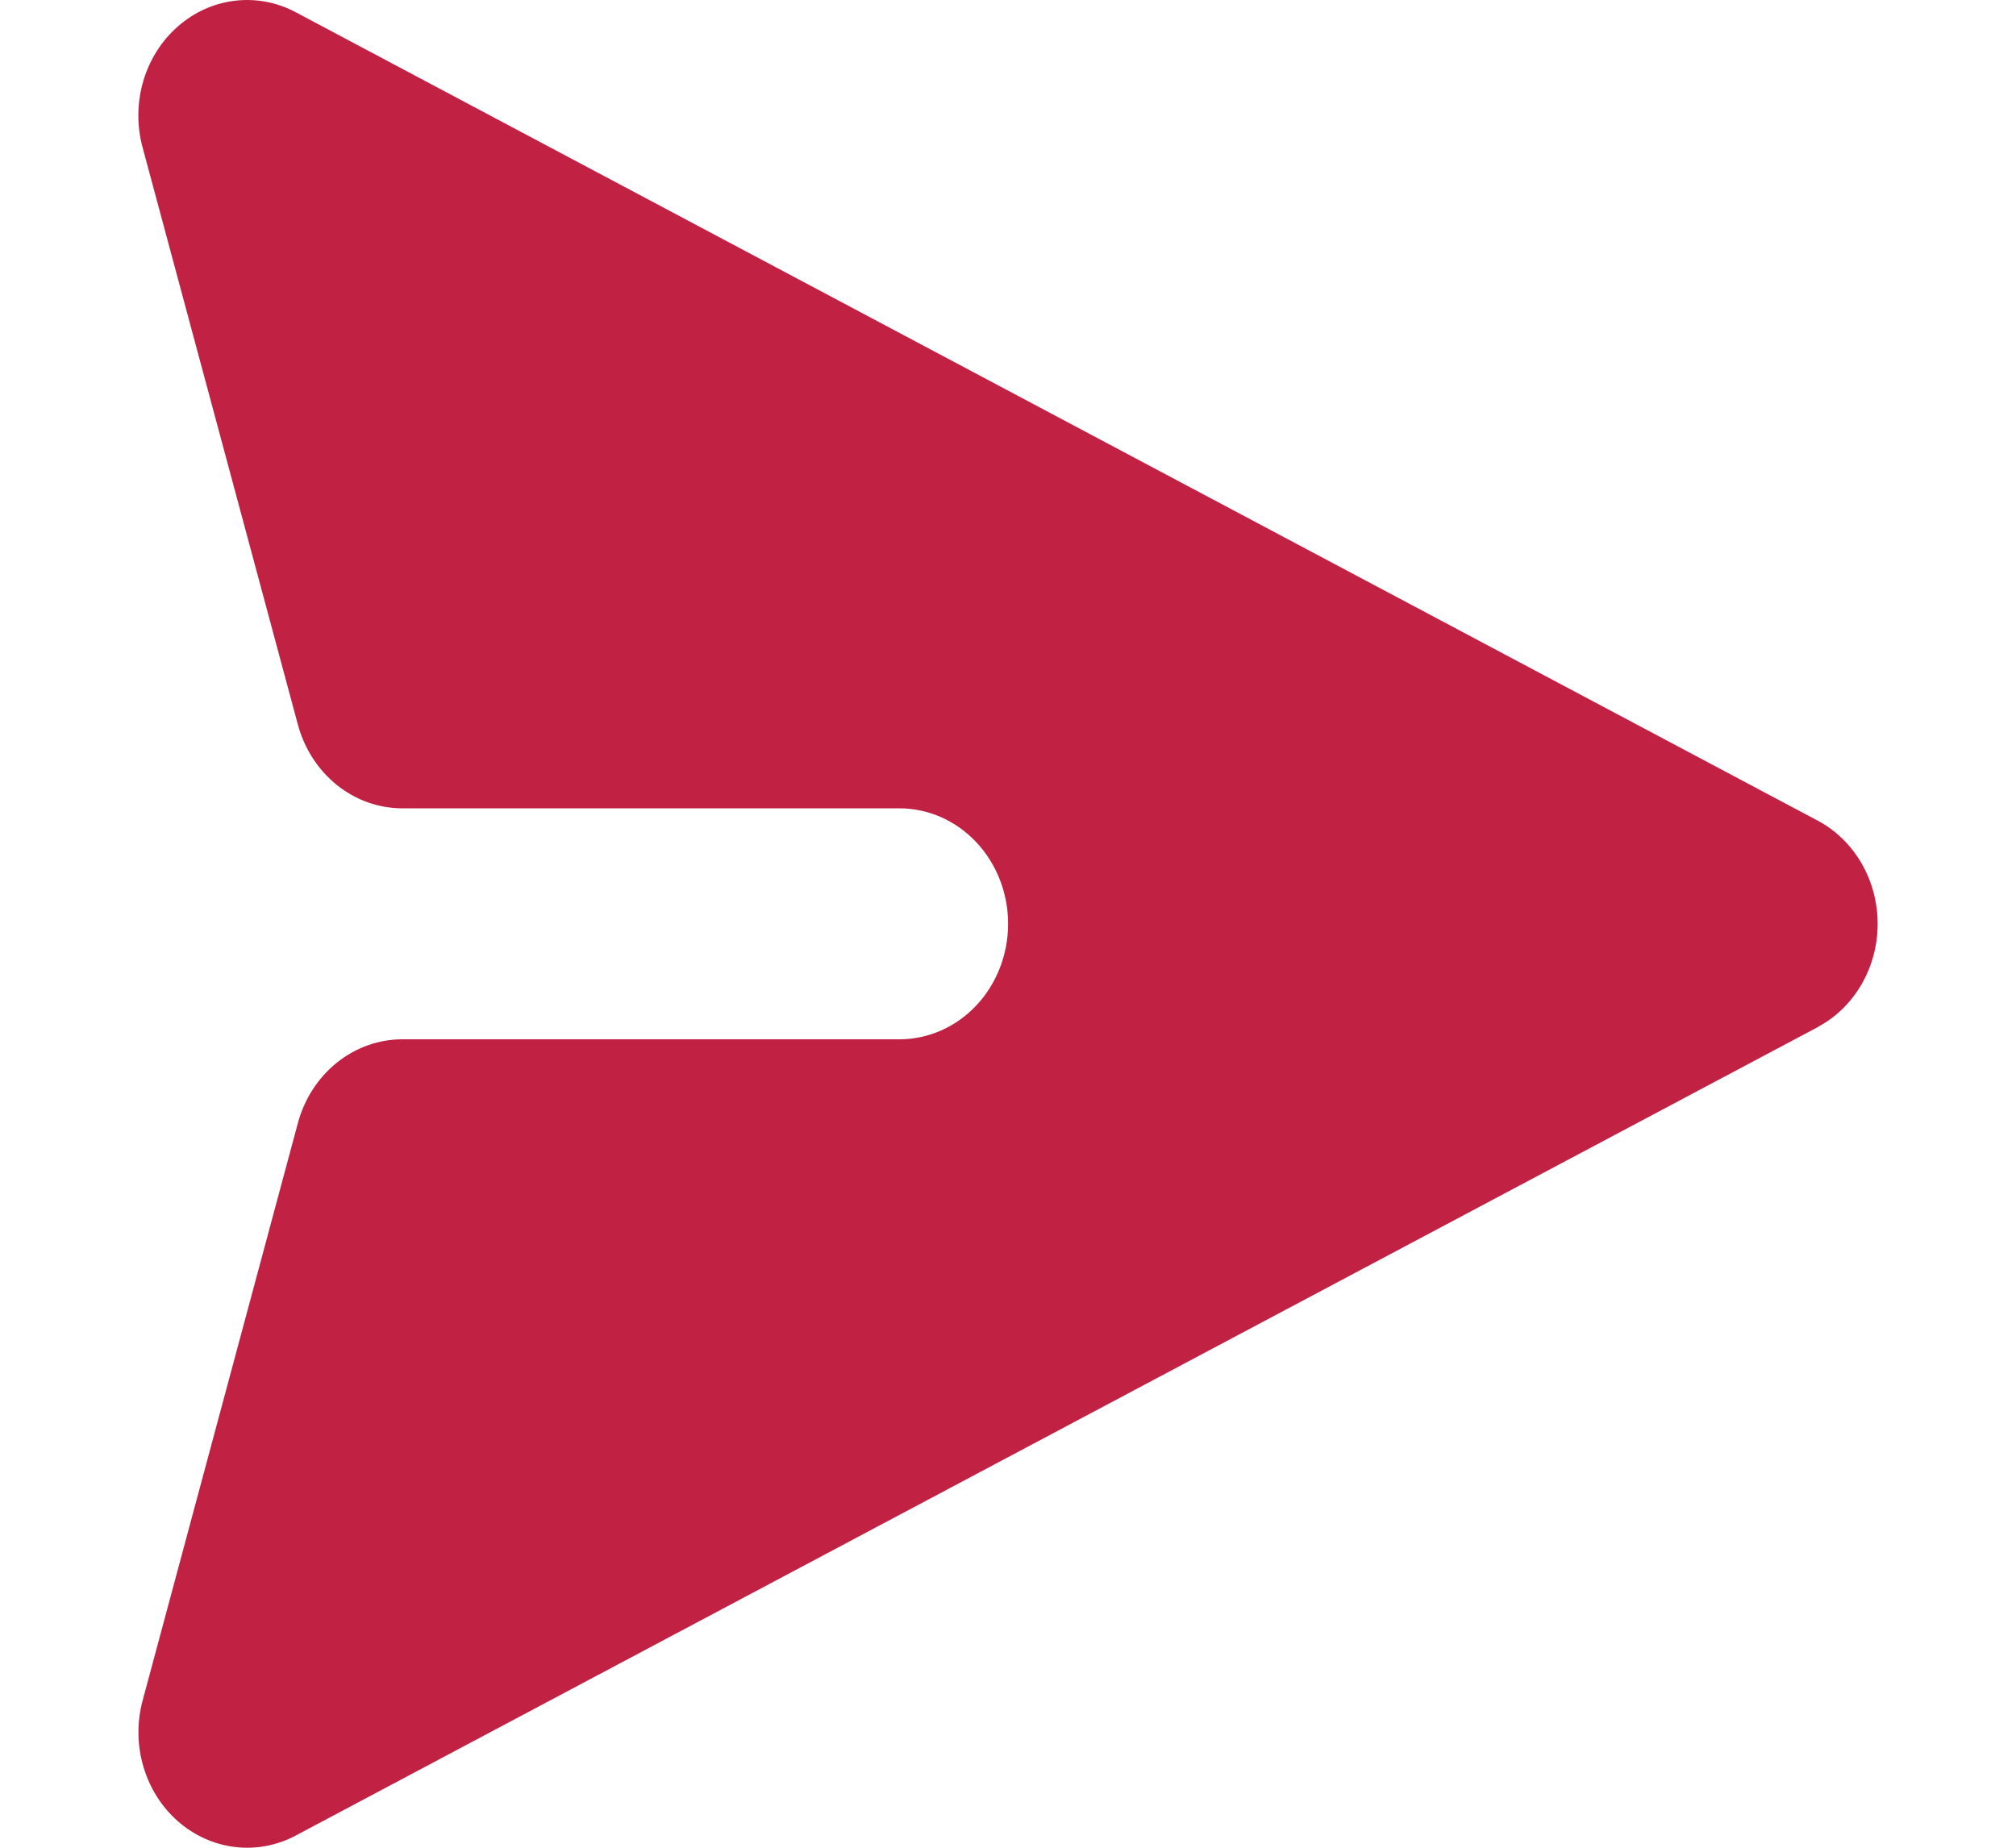
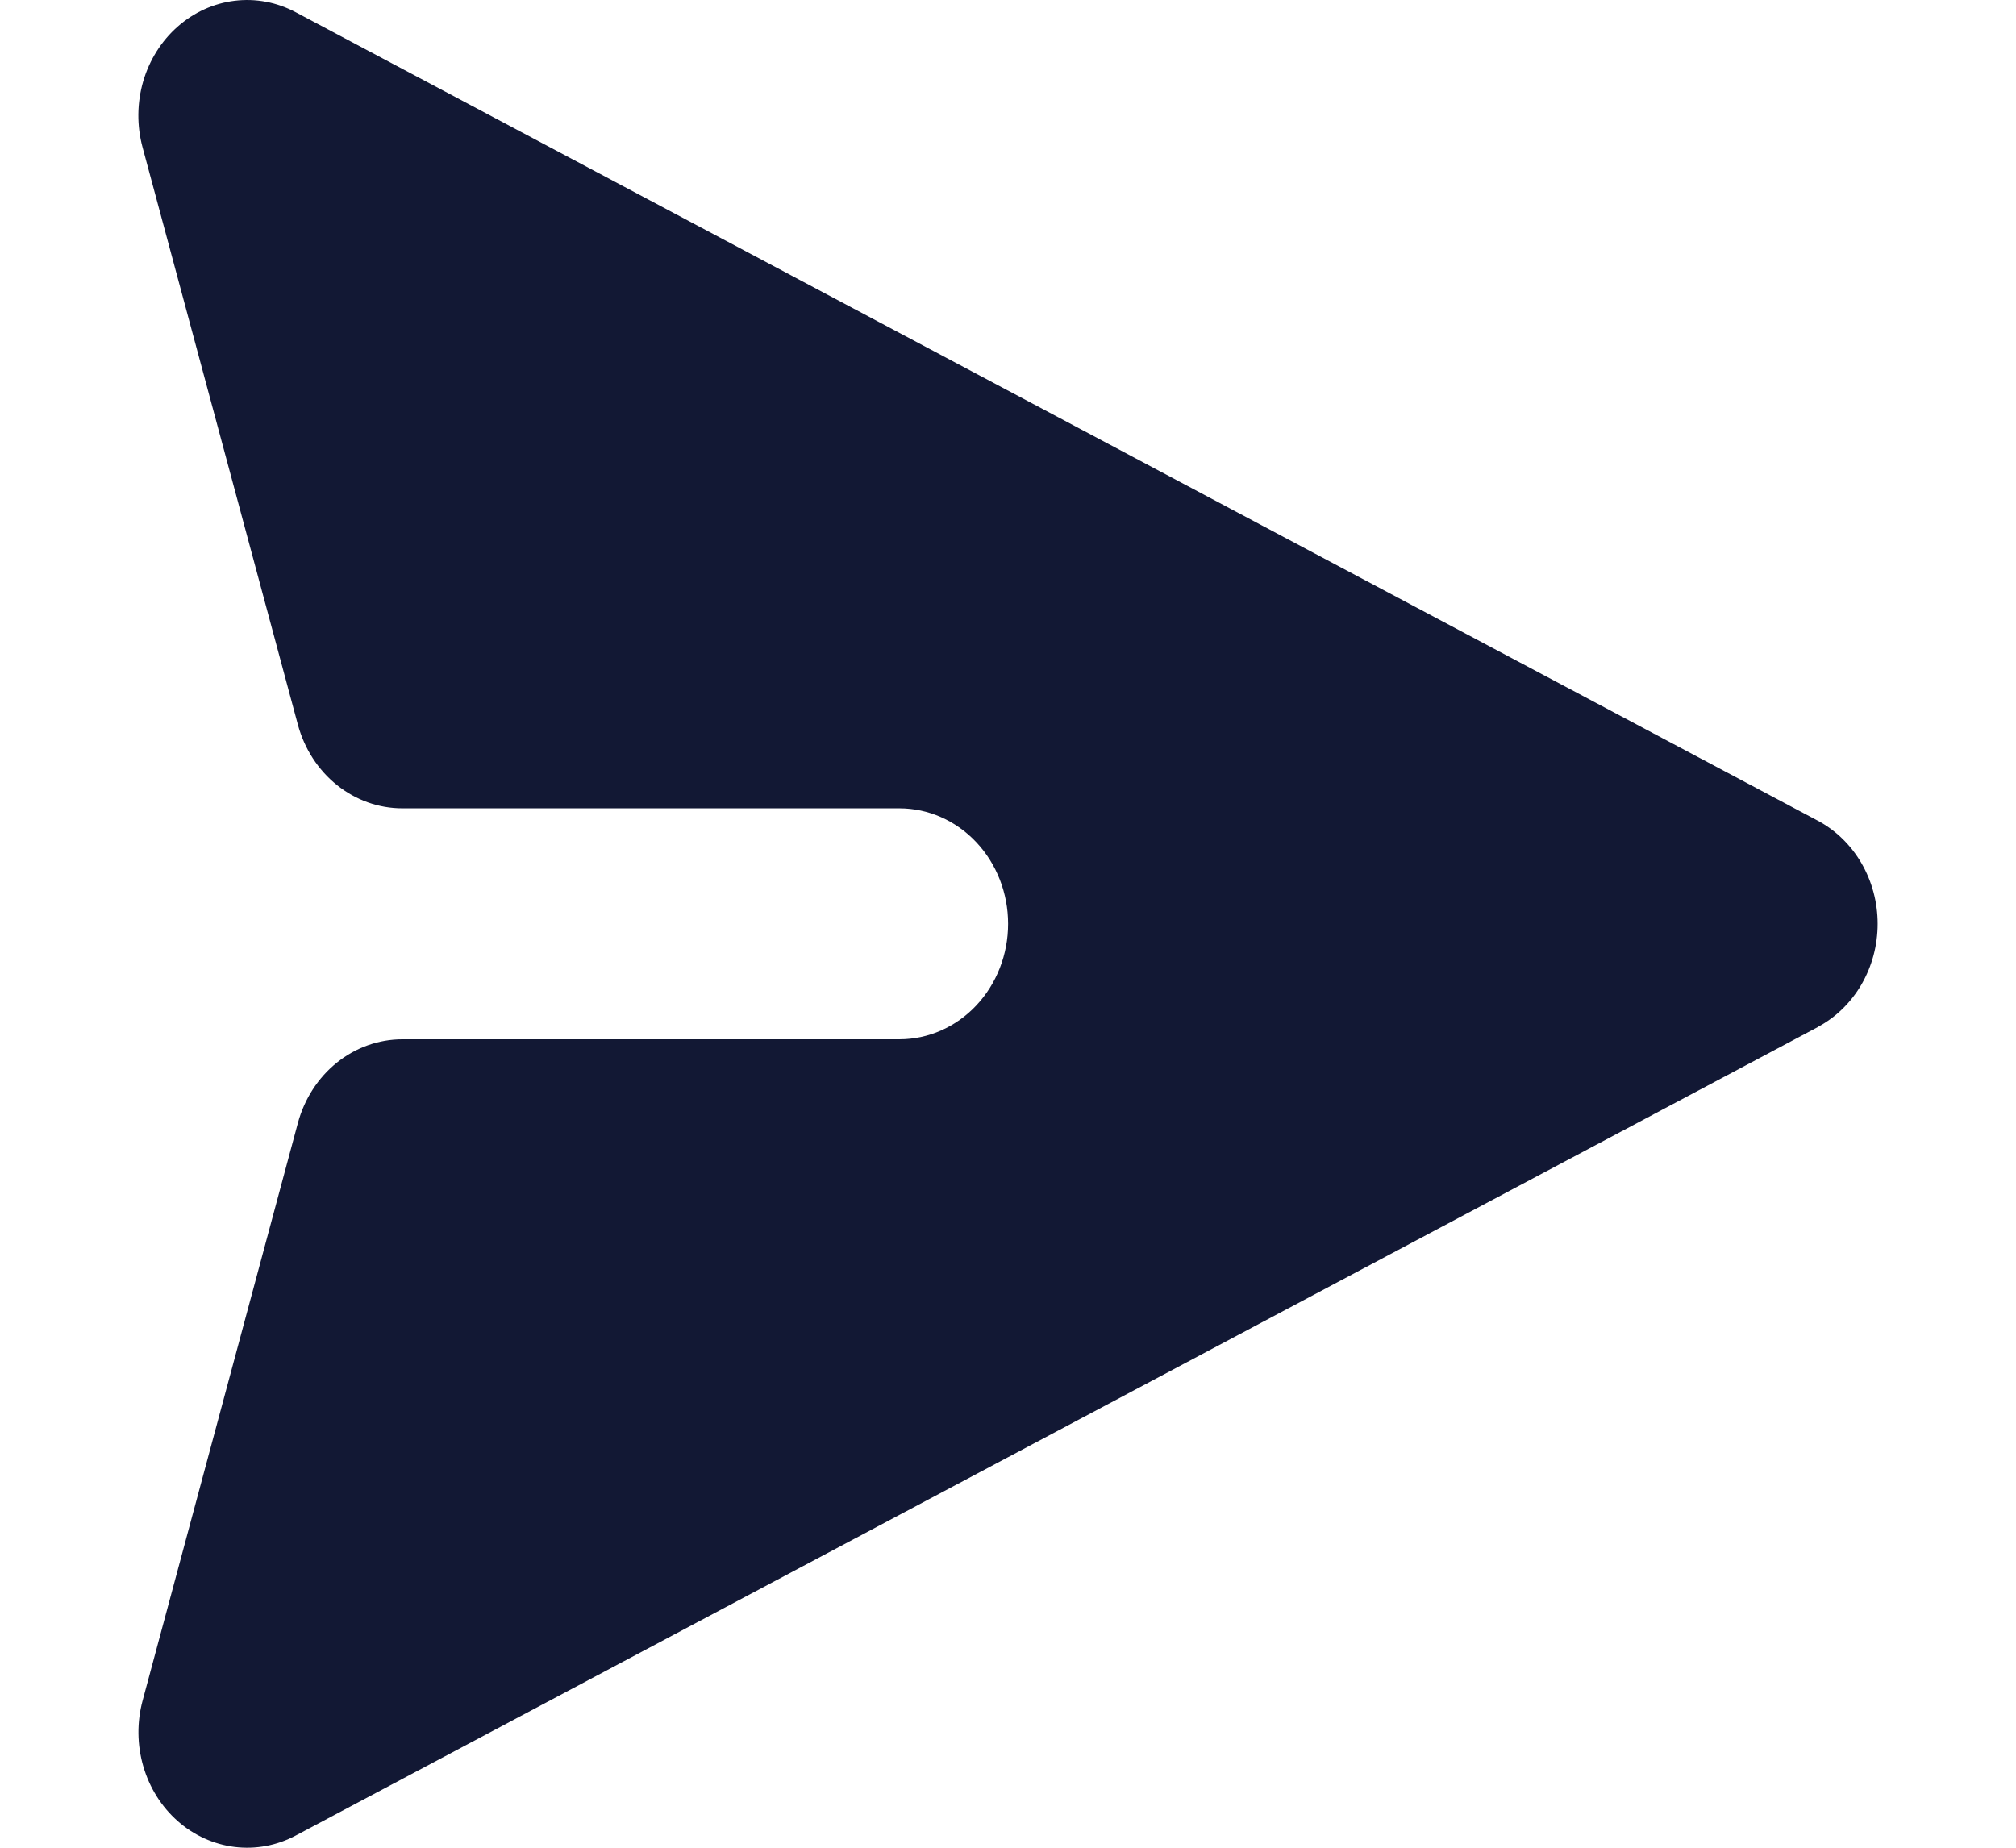
<svg xmlns="http://www.w3.org/2000/svg" width="24" height="22" viewBox="0 0 32 34" fill="none">
-   <path d="M30.896 18.899C31.228 18.723 31.507 18.451 31.702 18.116C31.897 17.78 32 17.394 32 16.999C32 16.605 31.897 16.219 31.702 15.883C31.507 15.548 31.228 15.276 30.896 15.1L2.895 0.225C2.548 0.04 2.158 -0.033 1.772 0.014C1.386 0.061 1.022 0.226 0.723 0.49C0.424 0.753 0.204 1.103 0.089 1.497C-0.025 1.891 -0.03 2.312 0.077 2.709L2.935 13.334C3.055 13.778 3.307 14.168 3.654 14.446C4.001 14.724 4.424 14.875 4.859 14.874L14.002 14.874C14.532 14.874 15.041 15.098 15.416 15.497C15.791 15.895 16.002 16.436 16.002 16.999C16.002 17.563 15.791 18.104 15.416 18.502C15.041 18.901 14.532 19.124 14.002 19.124L4.859 19.124C4.424 19.124 4.001 19.274 3.654 19.552C3.307 19.83 3.055 20.221 2.935 20.665L0.079 31.29C-0.028 31.686 -0.024 32.107 0.091 32.502C0.205 32.896 0.425 33.246 0.723 33.509C1.022 33.773 1.386 33.938 1.772 33.986C2.158 34.033 2.548 33.961 2.895 33.776L30.896 18.901L30.896 18.899Z" fill="#C12143" />
+   <path d="M30.896 18.899C31.228 18.723 31.507 18.451 31.702 18.116C31.897 17.78 32 17.394 32 16.999C32 16.605 31.897 16.219 31.702 15.883C31.507 15.548 31.228 15.276 30.896 15.1L2.895 0.225C2.548 0.04 2.158 -0.033 1.772 0.014C1.386 0.061 1.022 0.226 0.723 0.49C0.424 0.753 0.204 1.103 0.089 1.497C-0.025 1.891 -0.03 2.312 0.077 2.709L2.935 13.334C3.055 13.778 3.307 14.168 3.654 14.446C4.001 14.724 4.424 14.875 4.859 14.874L14.002 14.874C14.532 14.874 15.041 15.098 15.416 15.497C15.791 15.895 16.002 16.436 16.002 16.999C16.002 17.563 15.791 18.104 15.416 18.502C15.041 18.901 14.532 19.124 14.002 19.124L4.859 19.124C4.424 19.124 4.001 19.274 3.654 19.552C3.307 19.83 3.055 20.221 2.935 20.665L0.079 31.29C-0.028 31.686 -0.024 32.107 0.091 32.502C0.205 32.896 0.425 33.246 0.723 33.509C1.022 33.773 1.386 33.938 1.772 33.986C2.158 34.033 2.548 33.961 2.895 33.776L30.896 18.901L30.896 18.899Z" fill="#121834" />
</svg>
